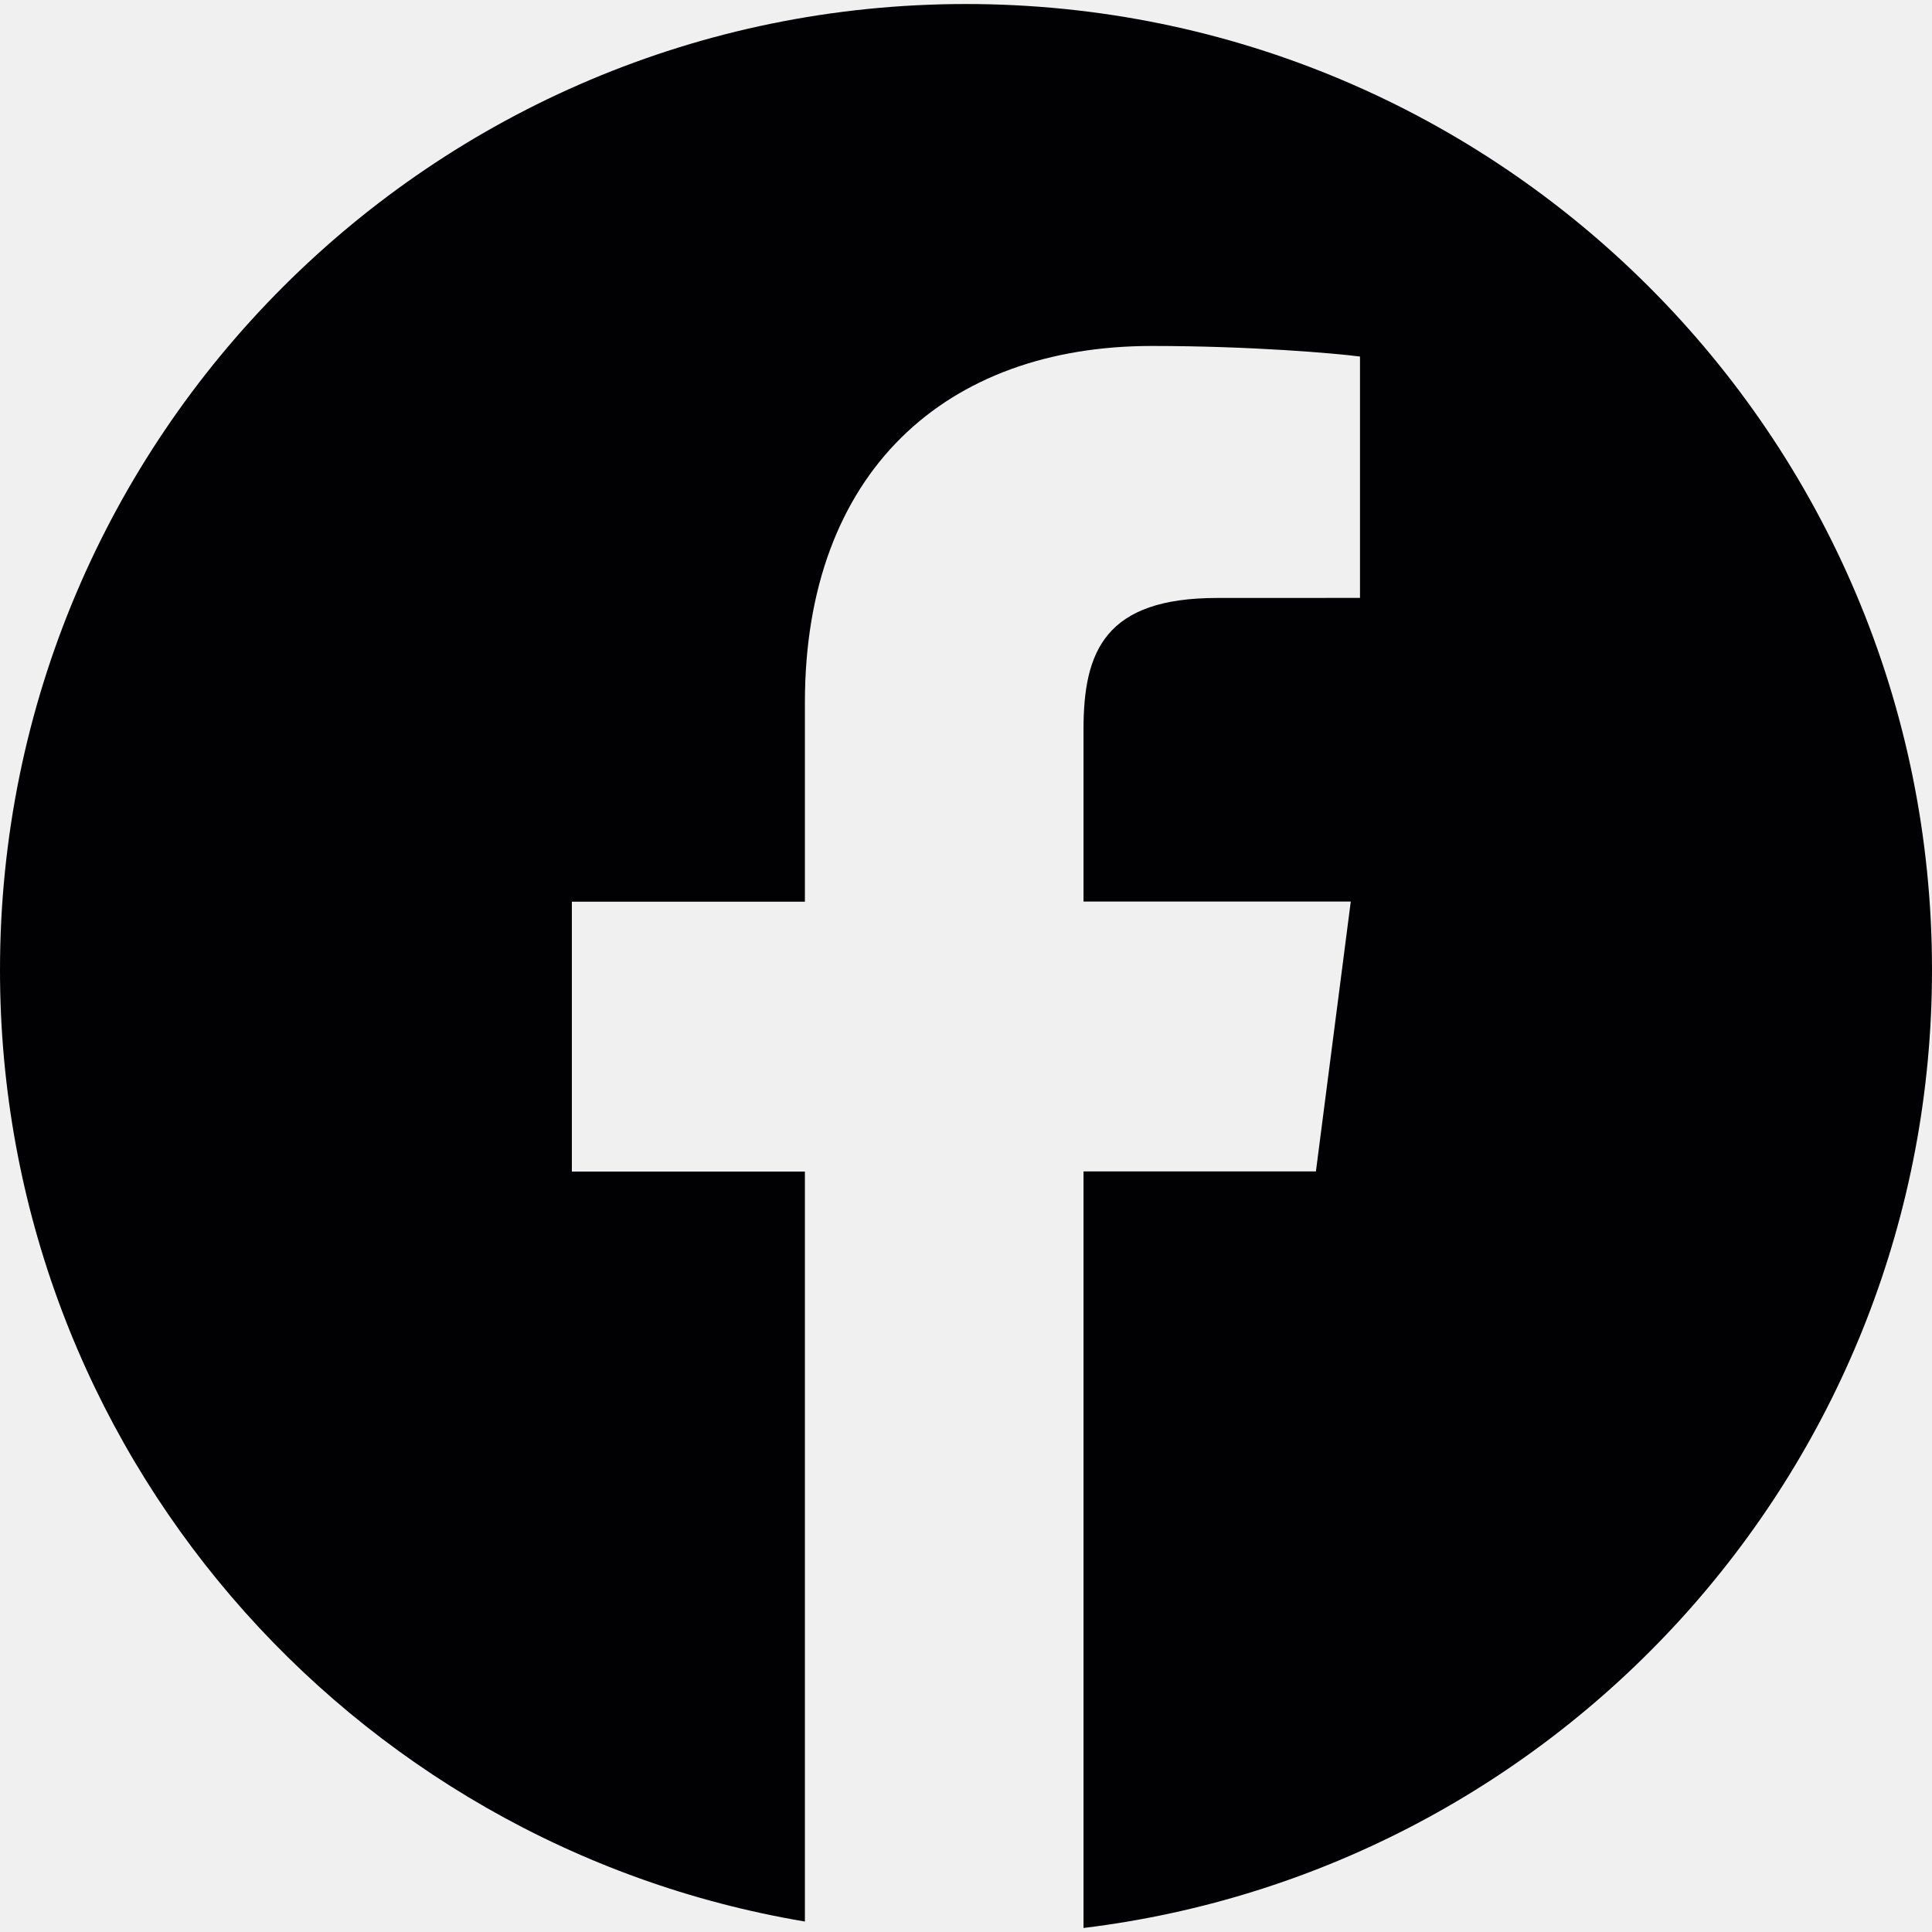
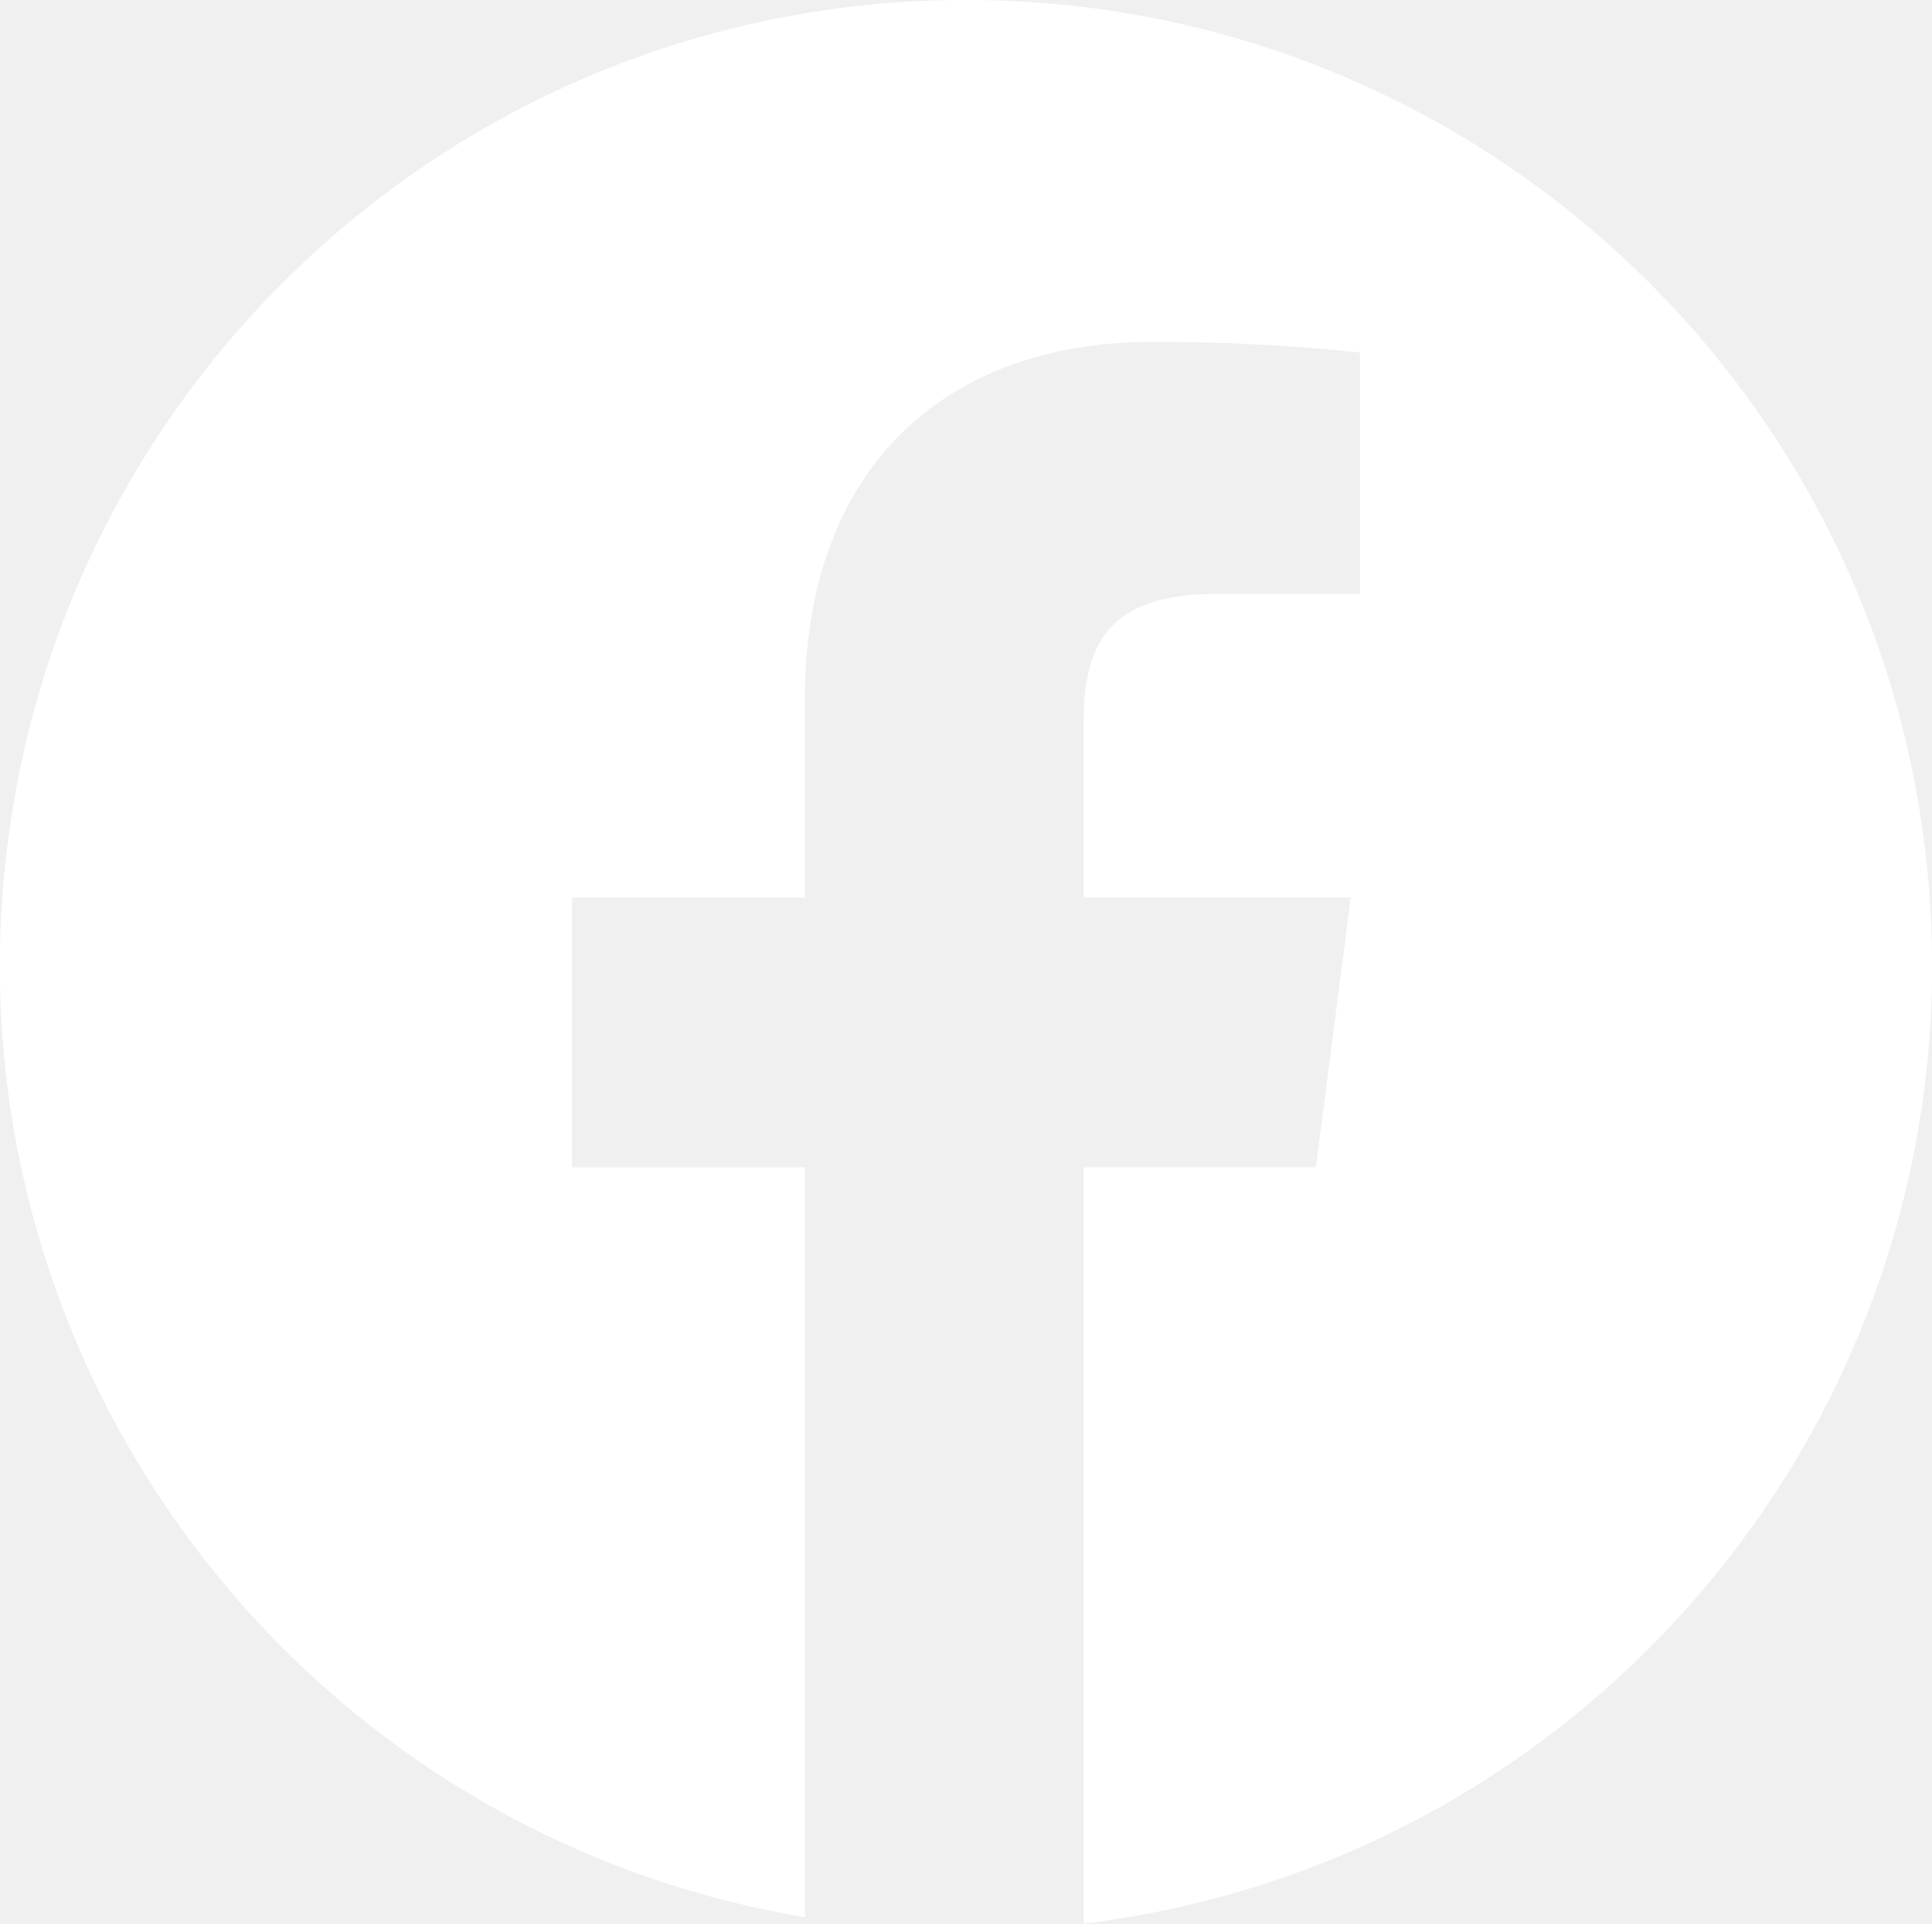
- <svg xmlns="http://www.w3.org/2000/svg" version="1.1" id="Capa_1" x="0px" y="0px" viewBox="0 0 167.657 167.657" style="enable-background:new 0 0 167.657 167.657;" xml:space="preserve">
-   <g>
-     <path style="fill:#010002;" d="M83.829,0.349C37.532,0.349,0,37.881,0,84.178c0,41.523,30.222,75.911,69.848,82.57v-65.081H49.626   v-23.42h20.222V60.978c0-20.037,12.238-30.956,30.115-30.956c8.562,0,15.92,0.638,18.056,0.919v20.944l-12.399,0.006   c-9.72,0-11.594,4.618-11.594,11.397v14.947h23.193l-3.025,23.42H94.026v65.653c41.476-5.048,73.631-40.312,73.631-83.154   C167.657,37.881,130.125,0.349,83.829,0.349z" />
+ <svg xmlns="http://www.w3.org/2000/svg" width="167.657" height="166.959" viewBox="0 0 167.657 166.959">
+   <g id="facebook-circular-logo_1_" data-name="facebook-circular-logo (1)" transform="translate(0 -0.349)">
+     <path id="Path_1" data-name="Path 1" d="M83.829.349a83.783,83.783,0,0,0-13.981,166.4V101.667H49.626V78.247H69.848V60.978c0-20.037,12.238-30.956,30.115-30.956a166.885,166.885,0,0,1,18.056.919V51.885l-12.4.006c-9.72,0-11.594,4.618-11.594,11.4V78.235h23.193l-3.025,23.42H94.026v65.653A83.788,83.788,0,0,0,83.829.349Z" fill="#fff" />
  </g>
-   <g>
- </g>
-   <g>
- </g>
-   <g>
- </g>
-   <g>
- </g>
-   <g>
- </g>
-   <g>
- </g>
-   <g>
- </g>
-   <g>
- </g>
-   <g>
- </g>
-   <g>
- </g>
-   <g>
- </g>
-   <g>
- </g>
-   <g>
- </g>
-   <g>
- </g>
-   <g>
- </g>
</svg>
